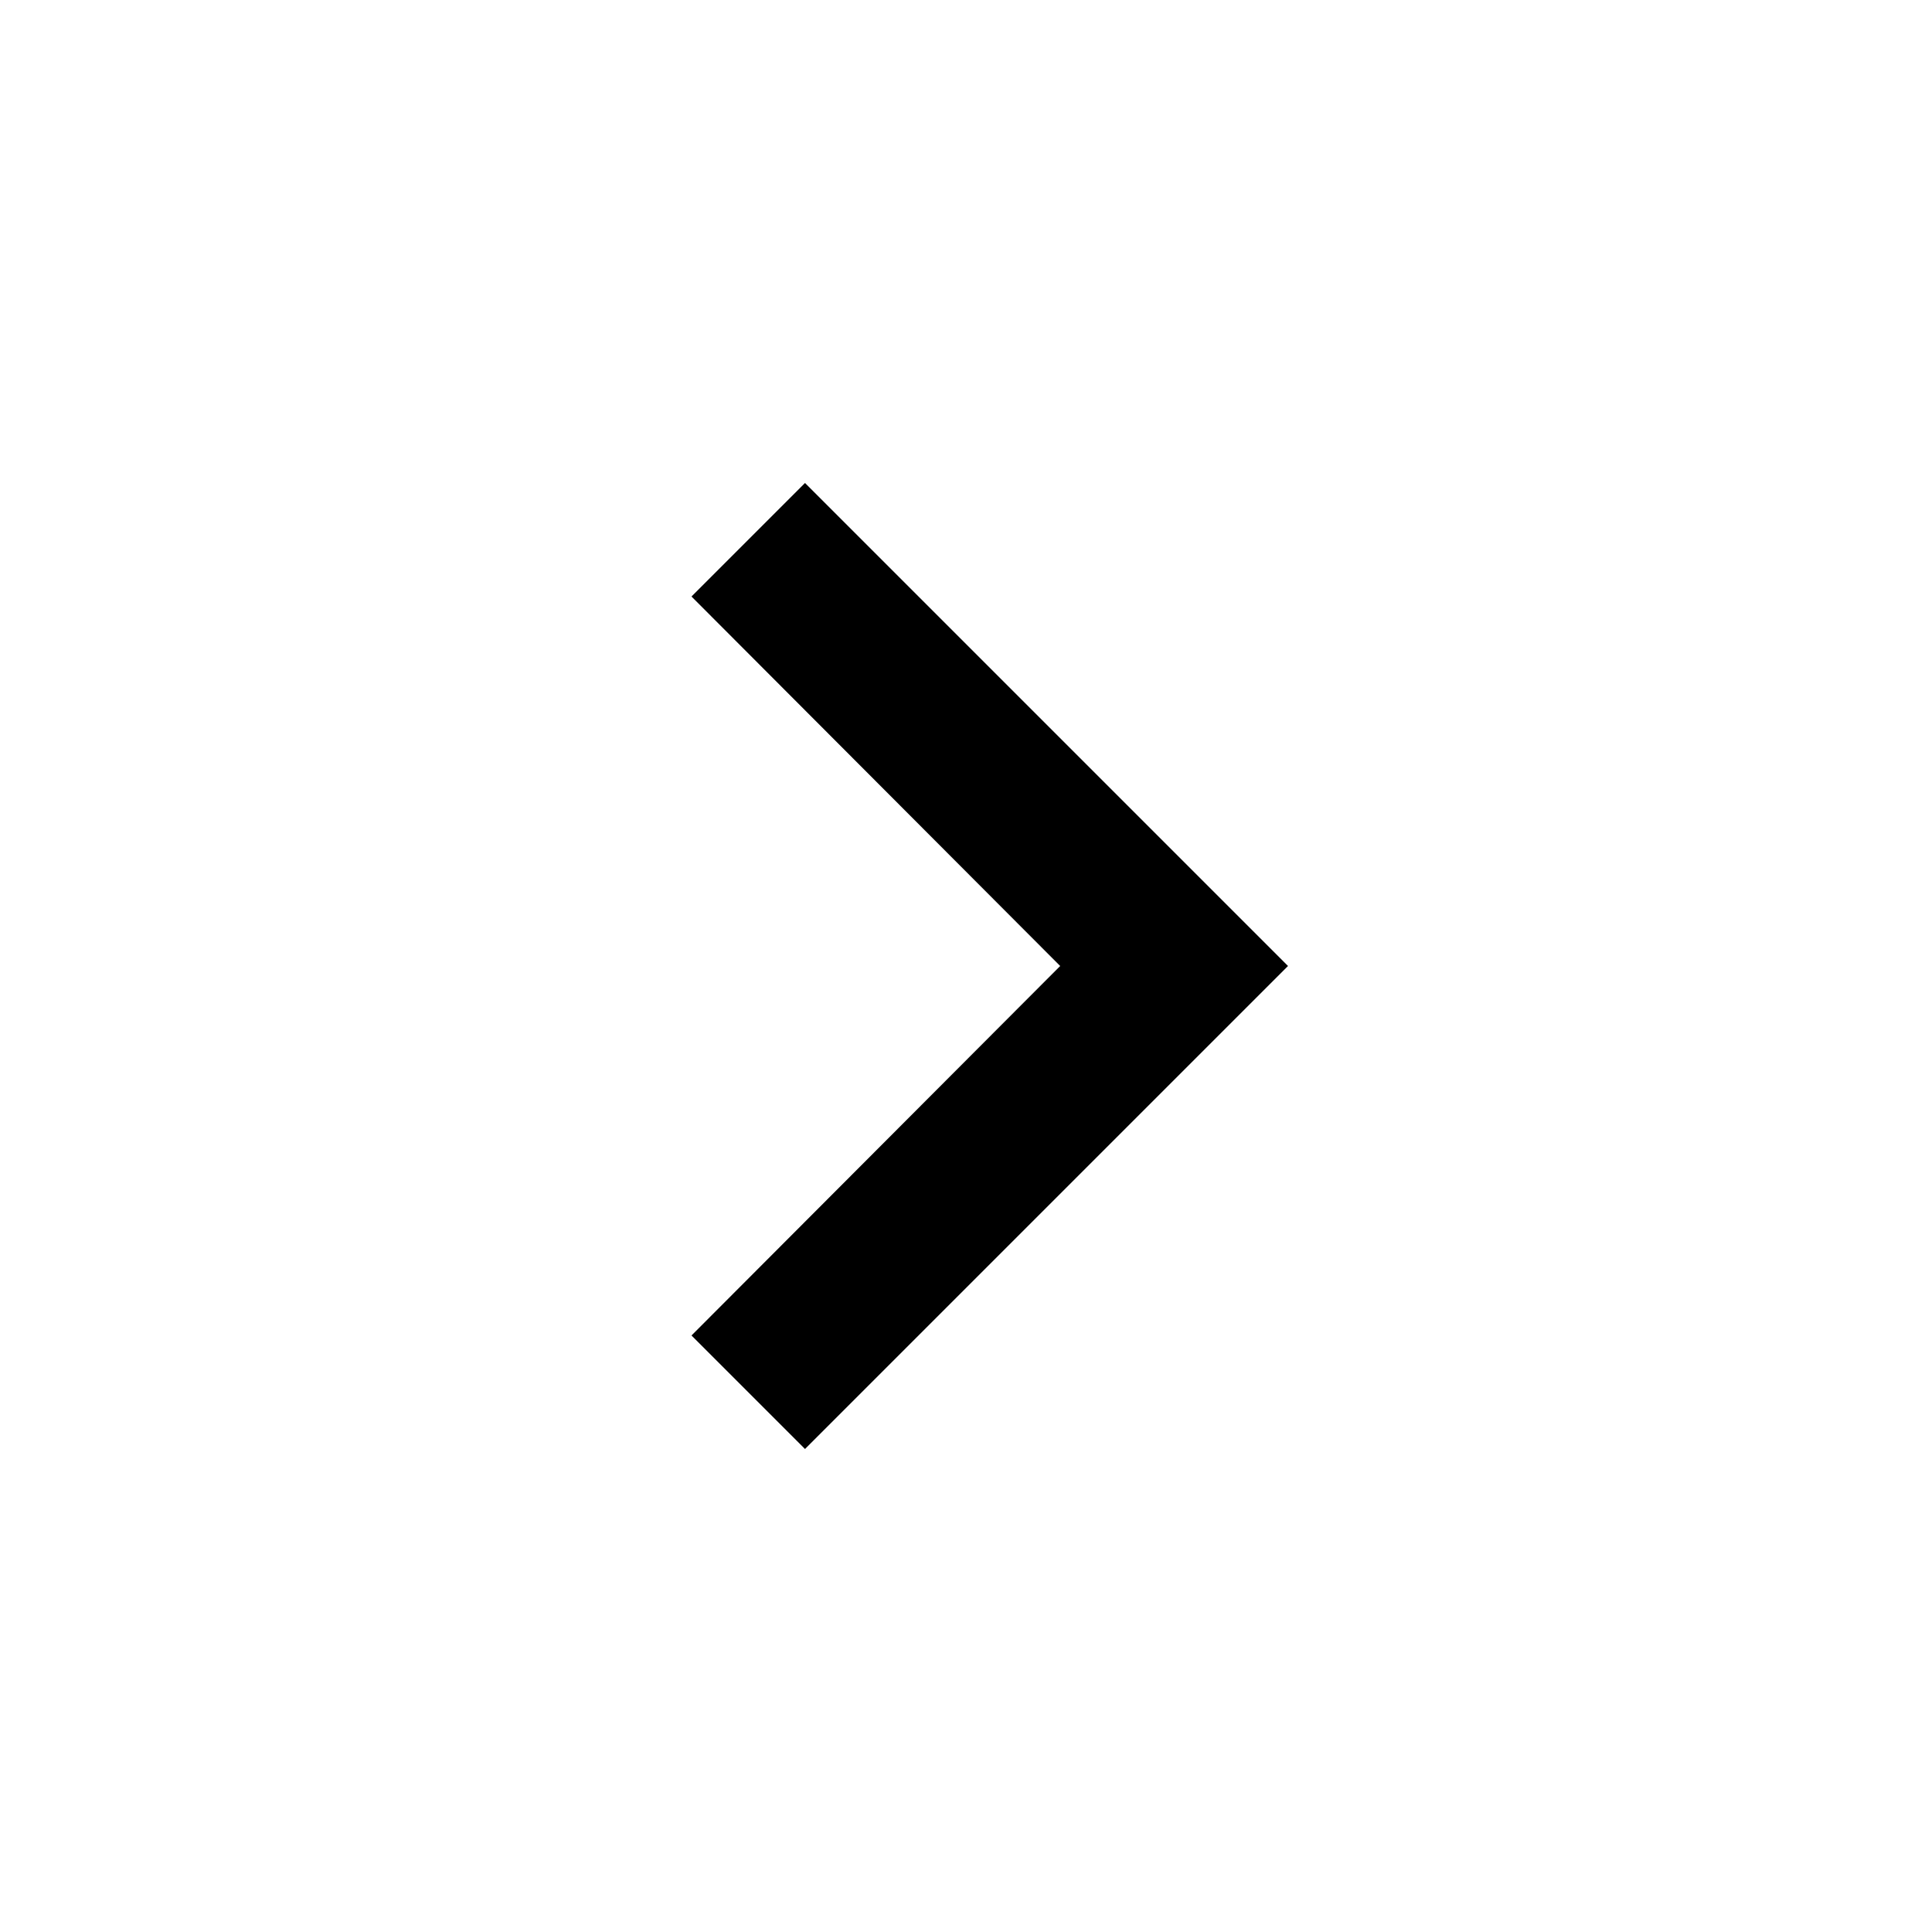
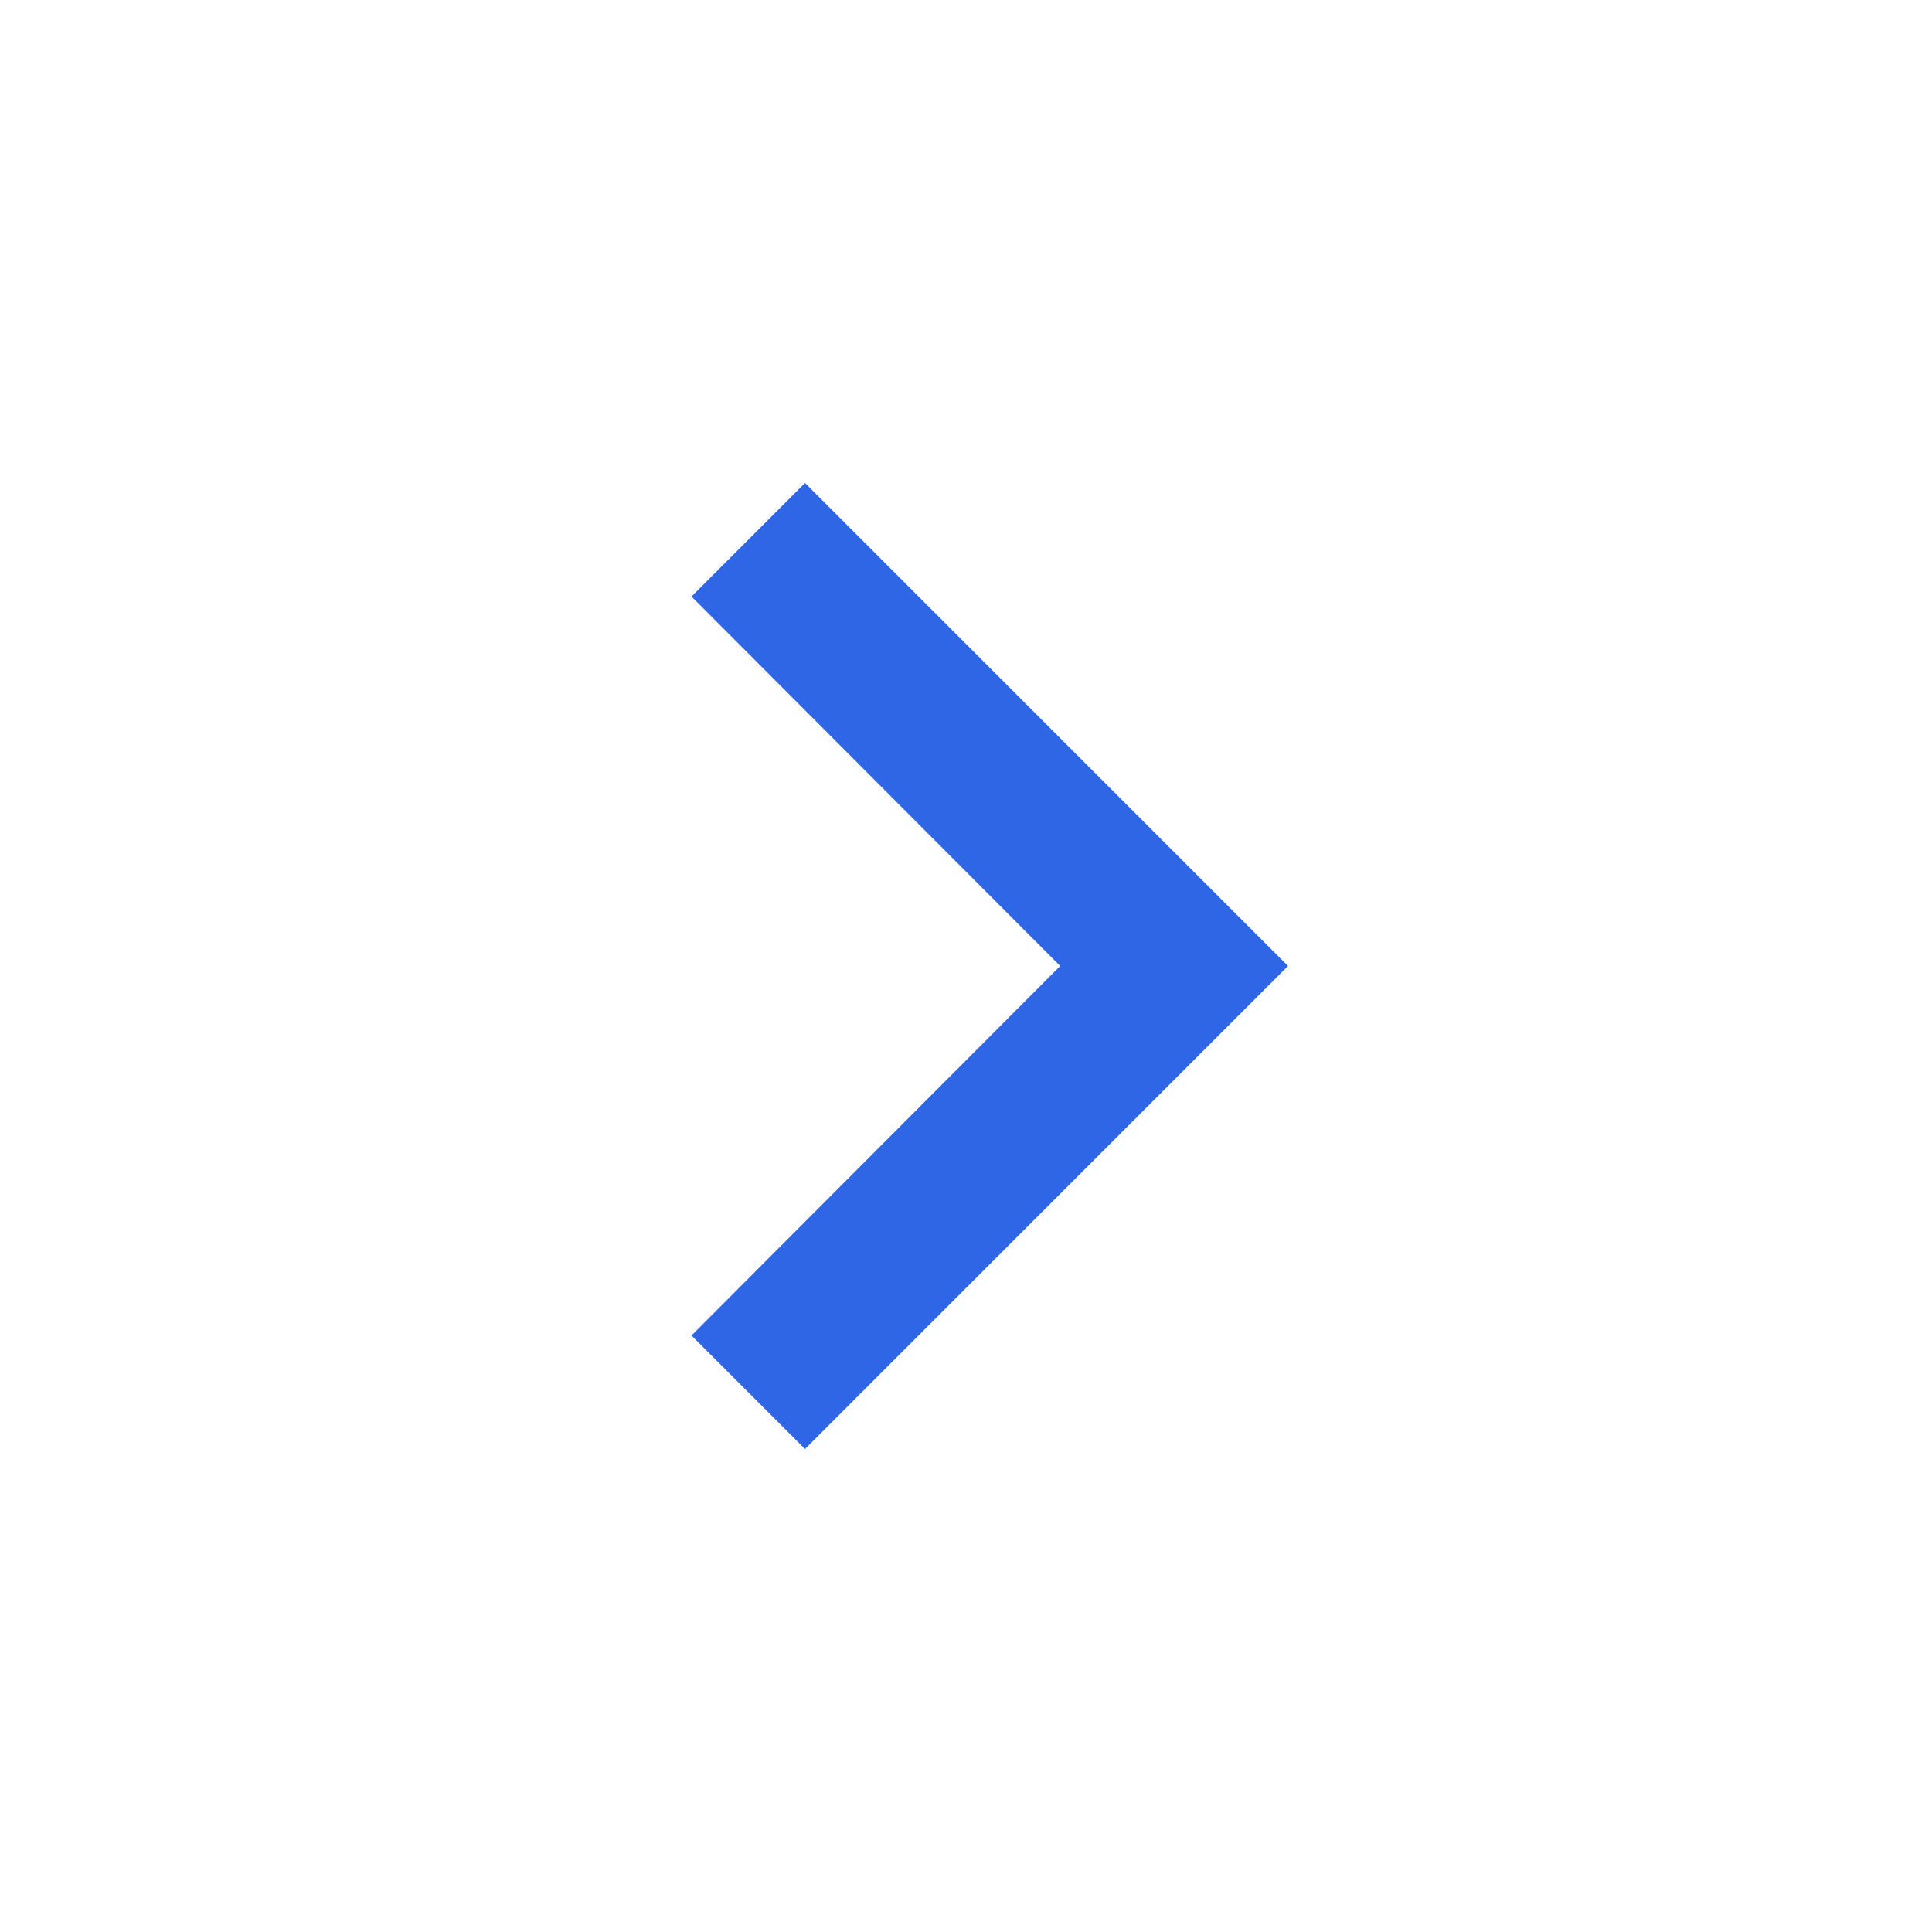
- <svg xmlns="http://www.w3.org/2000/svg" height="24px" viewBox="0 0 24 24" width="24px" fill="#000000">
+ <svg xmlns="http://www.w3.org/2000/svg" height="24px" viewBox="0 0 24 24" width="24px" fill="#2E66E5">
  <path d="M0 0h24v24H0V0z" fill="none" />
  <path d="M10 6L8.59 7.41 13.17 12l-4.58 4.59L10 18l6-6-6-6z" />
</svg>
